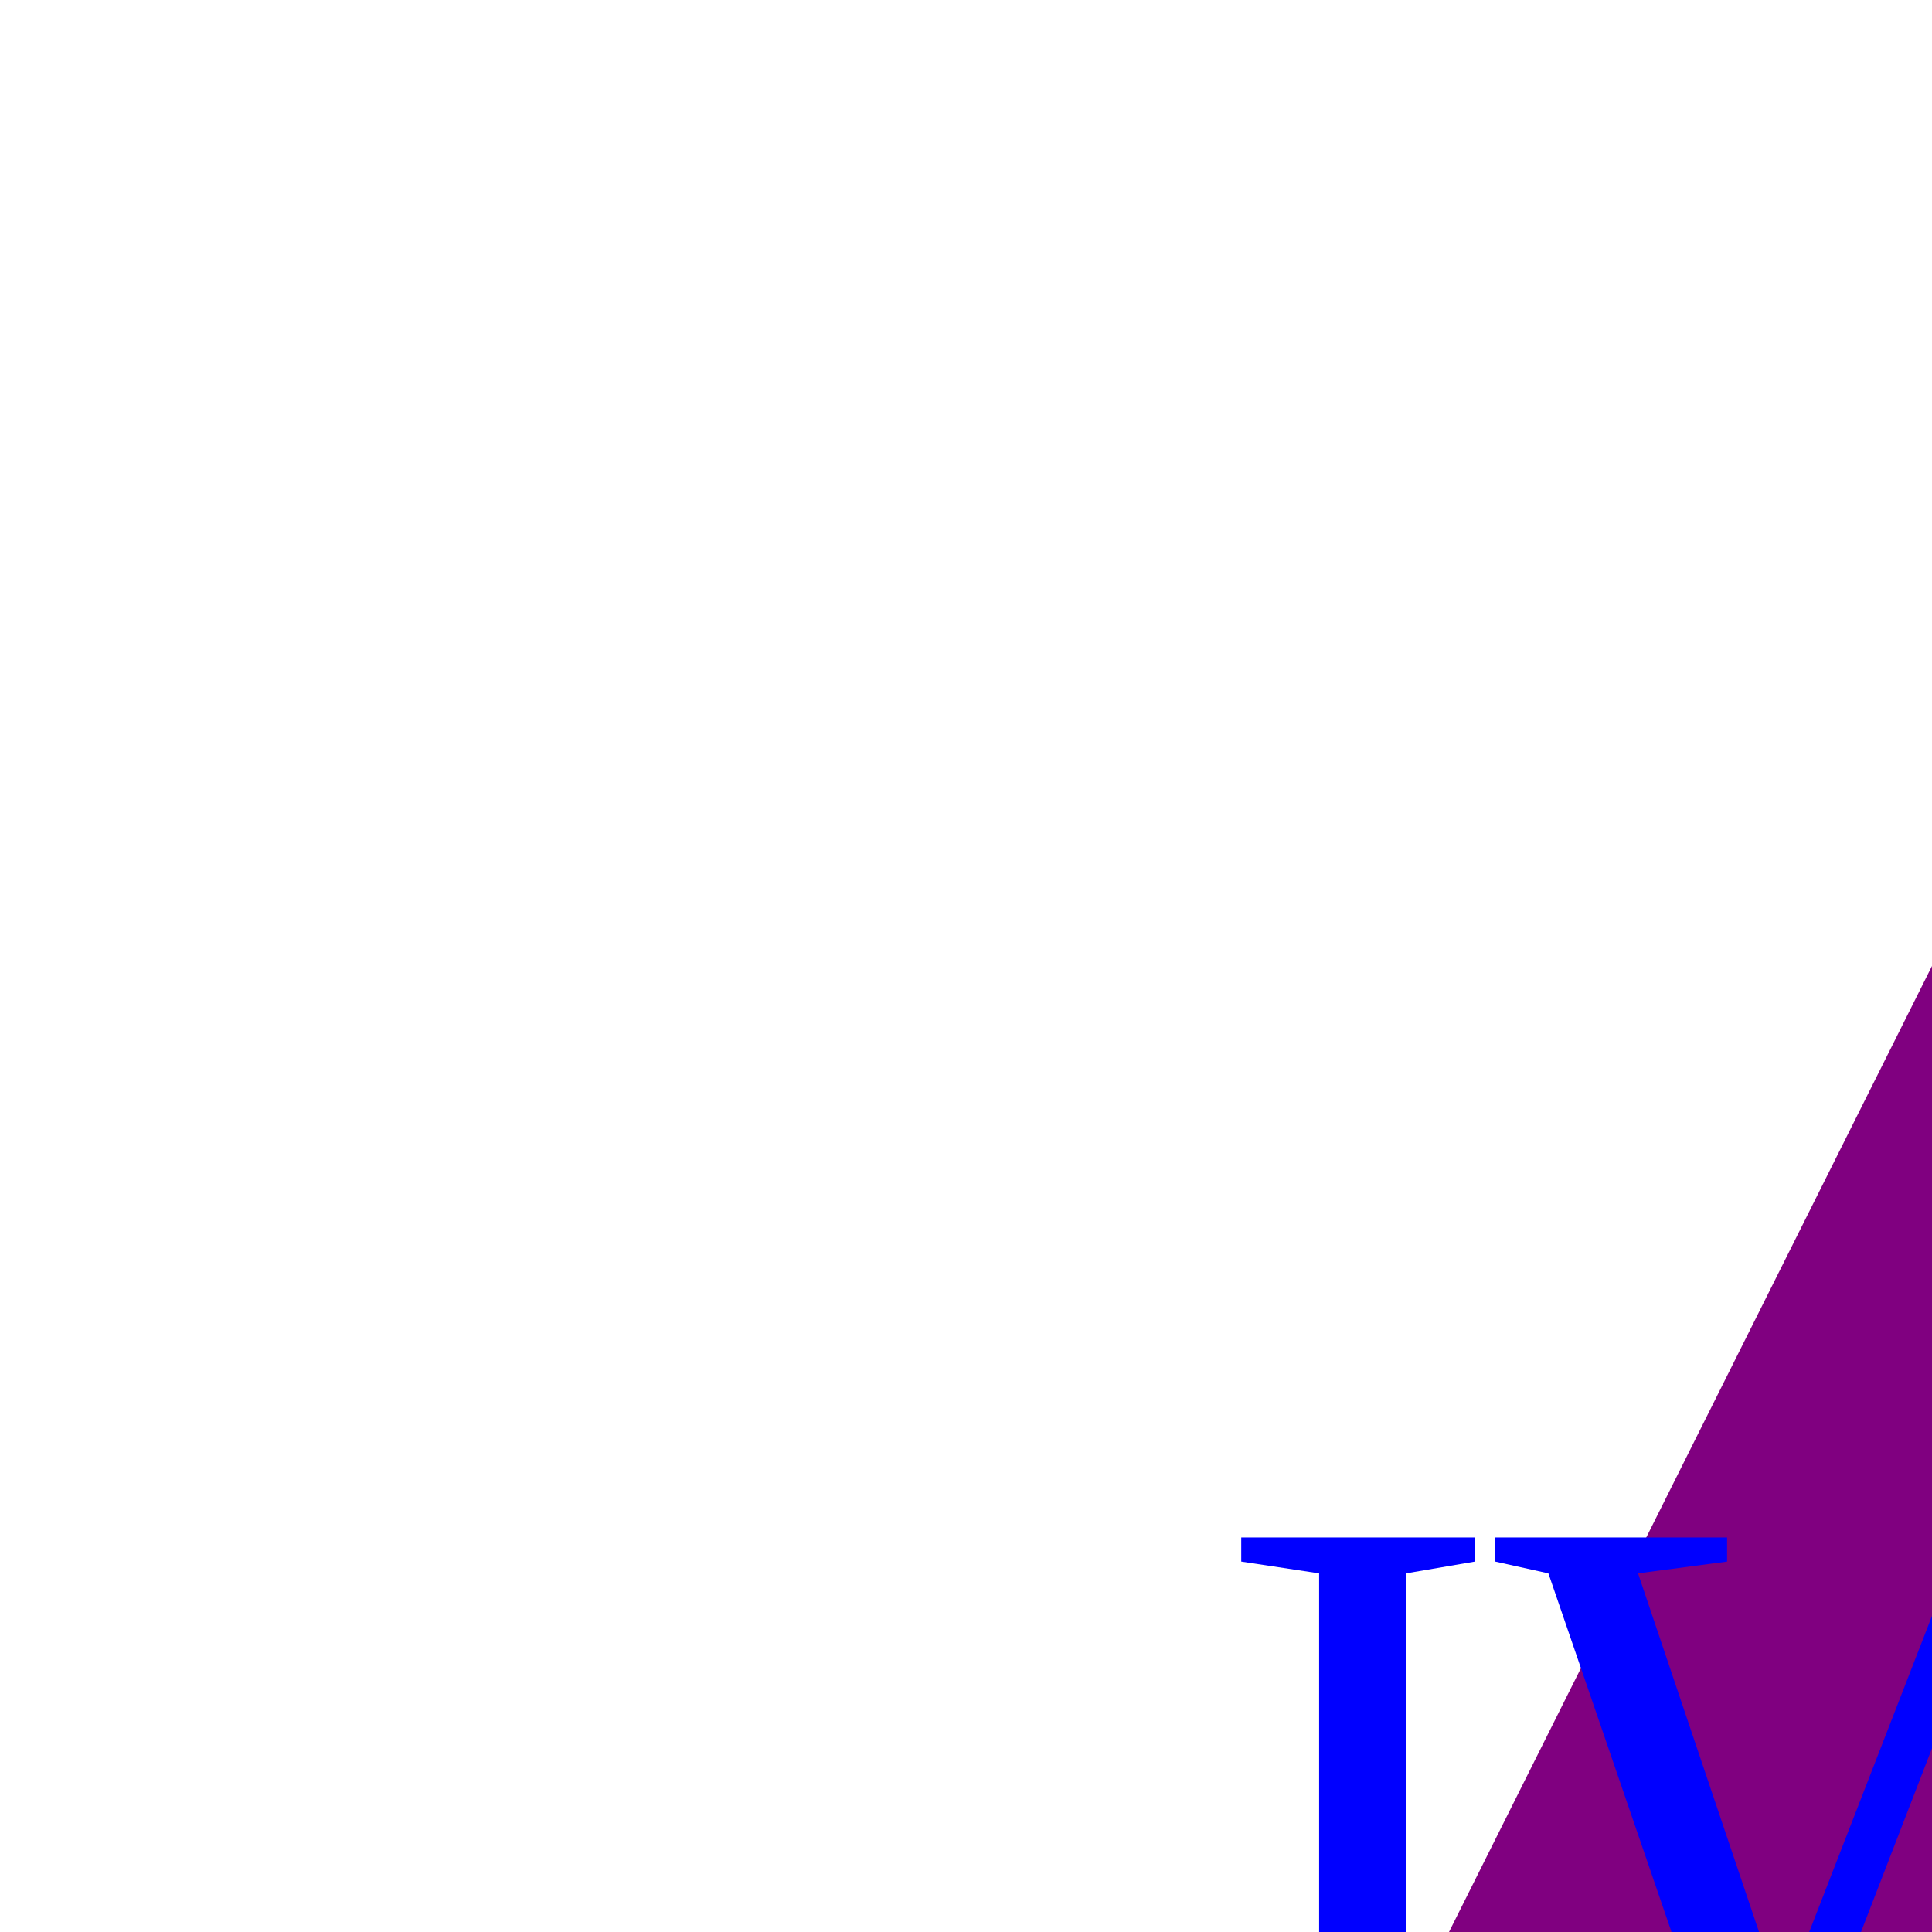
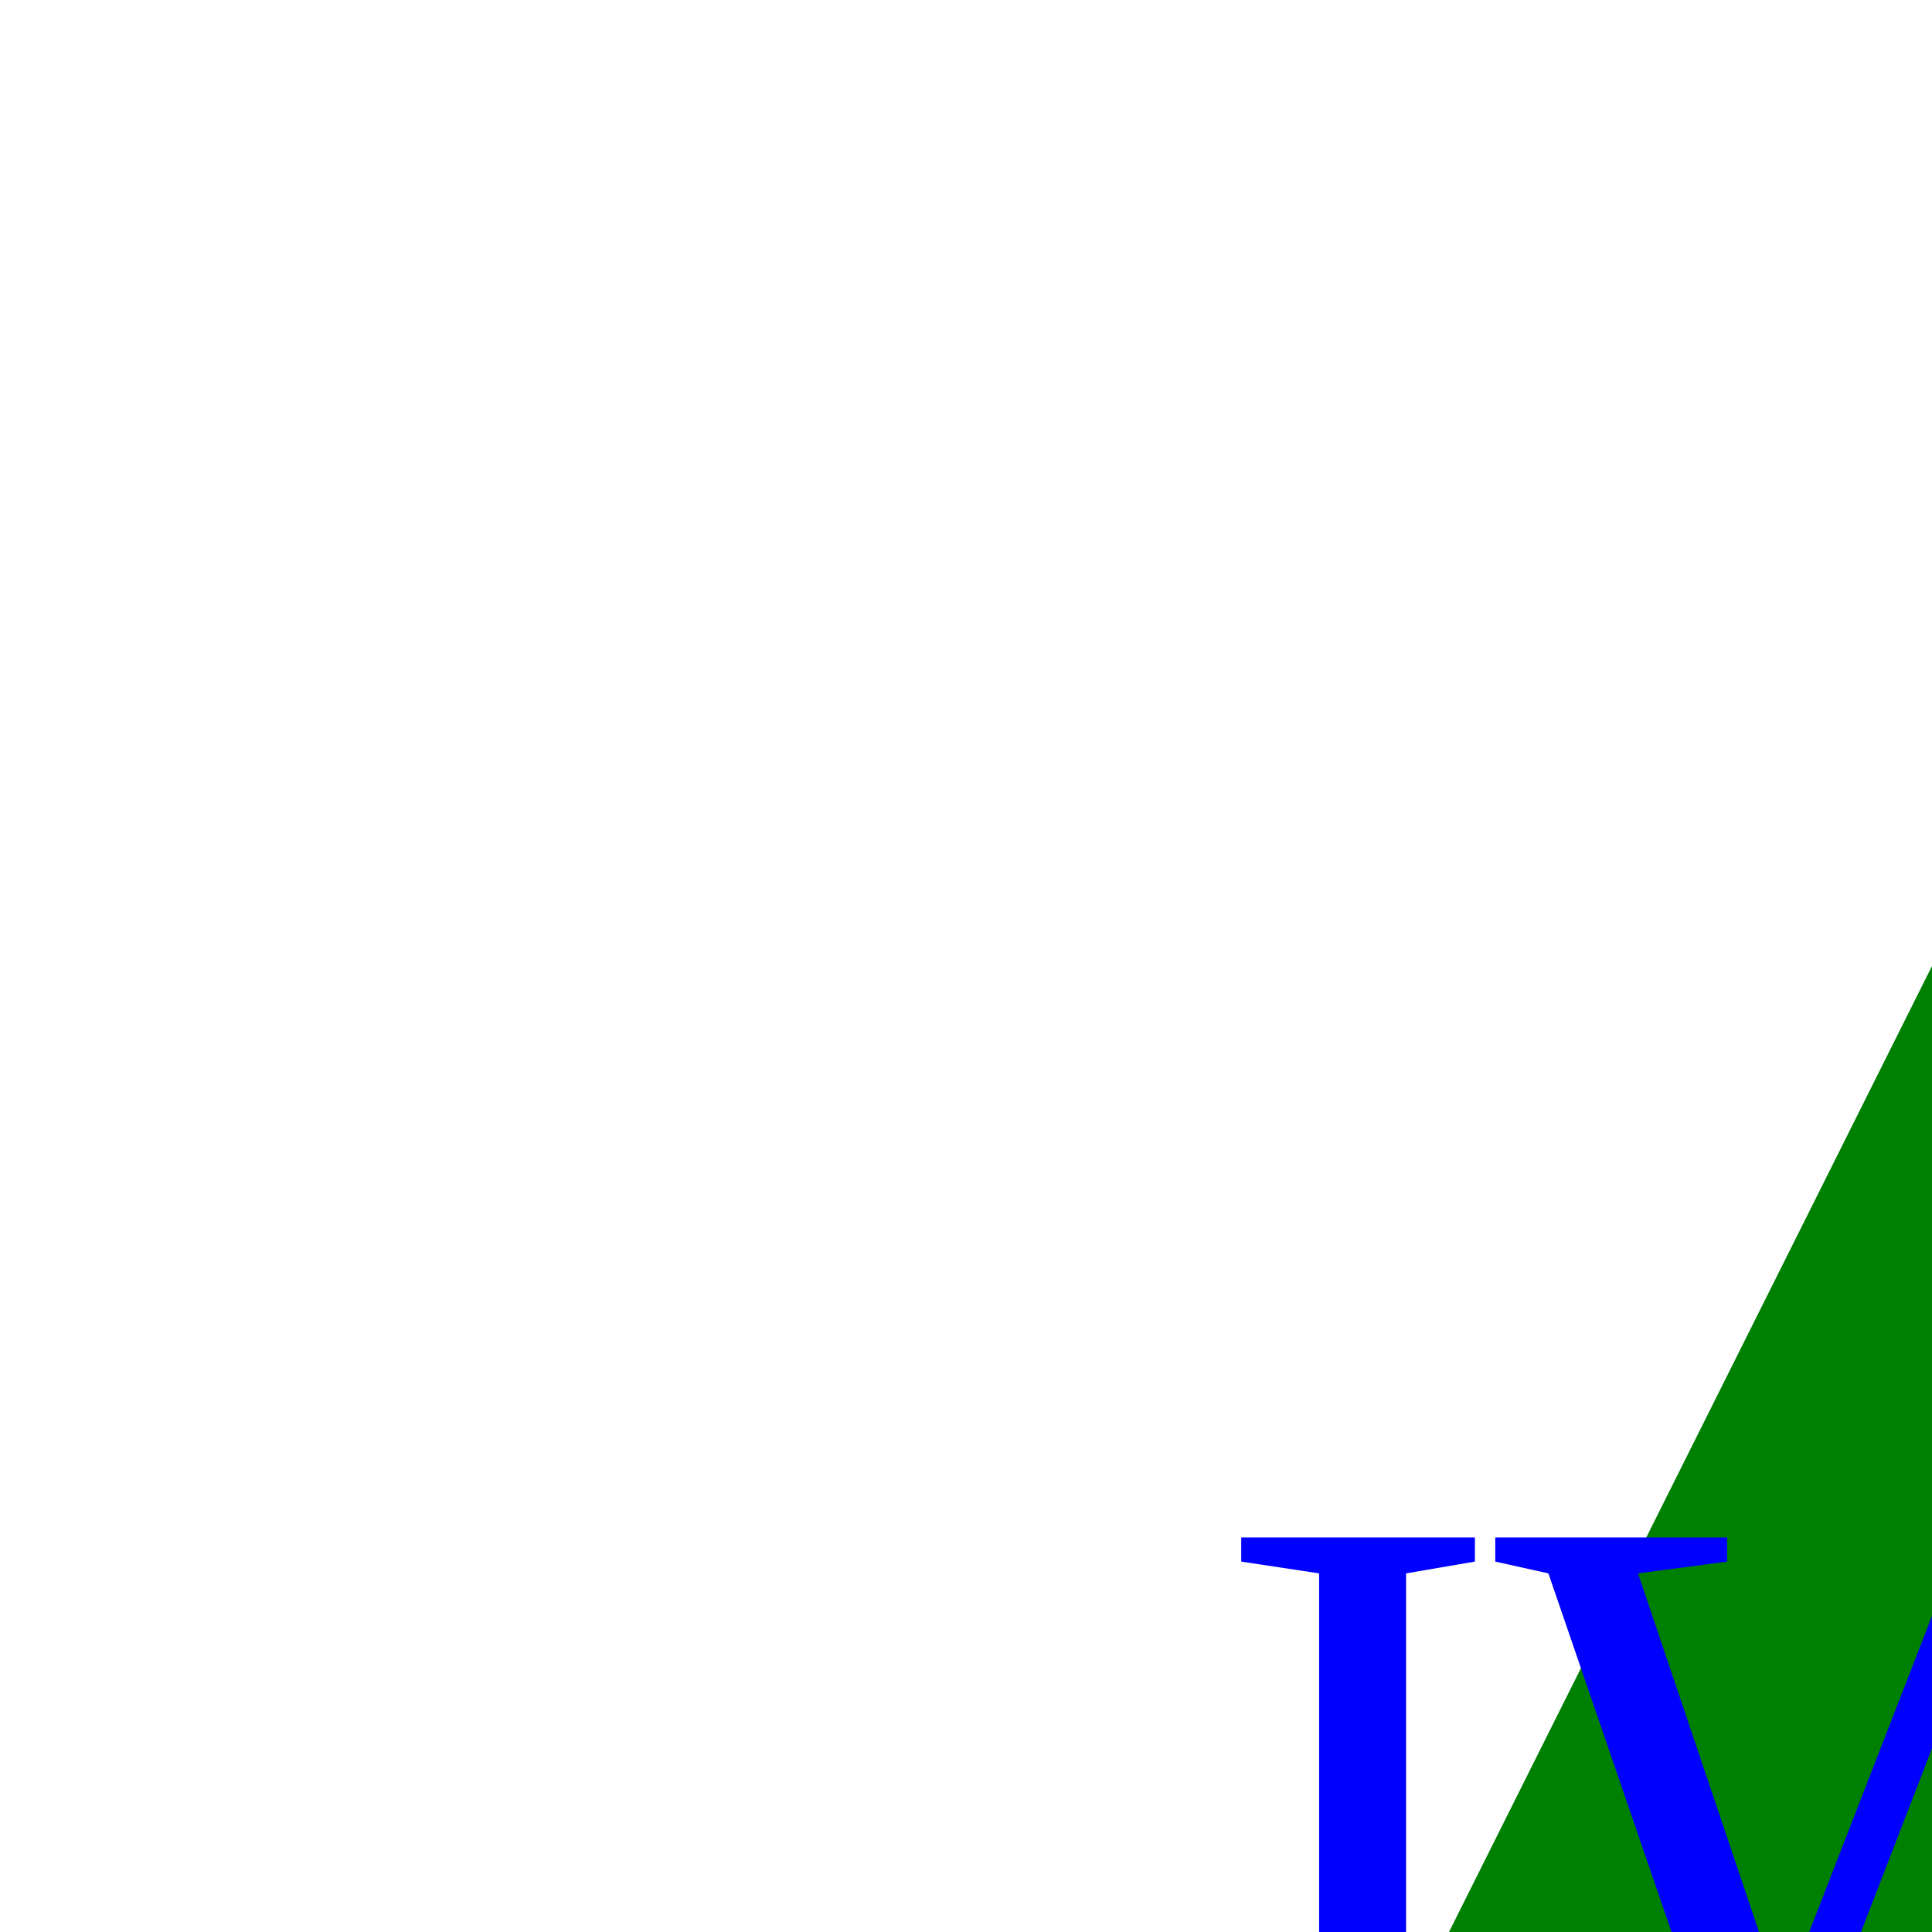
<svg xmlns="http://www.w3.org/2000/svg">
-   <path d="M100 50 L50 150 L150 150 Z" class="triangle" fill="purple" stroke-width="3" stroke-linecap="round" stroke-linejoin="round" stroke-dasharray="10" />
+   <path d="M100 50 L50 150 L150 150 Z" class="triangle" fill="green" stroke-width="3" stroke-linecap="round" stroke-linejoin="round" stroke-dasharray="10" />
  <text x="100" y="100" fill="blue" font-size="48px" text-anchor="middle" dominant-baseline="middle">
    <tspan>JWJ</tspan>
  </text>
</svg>
